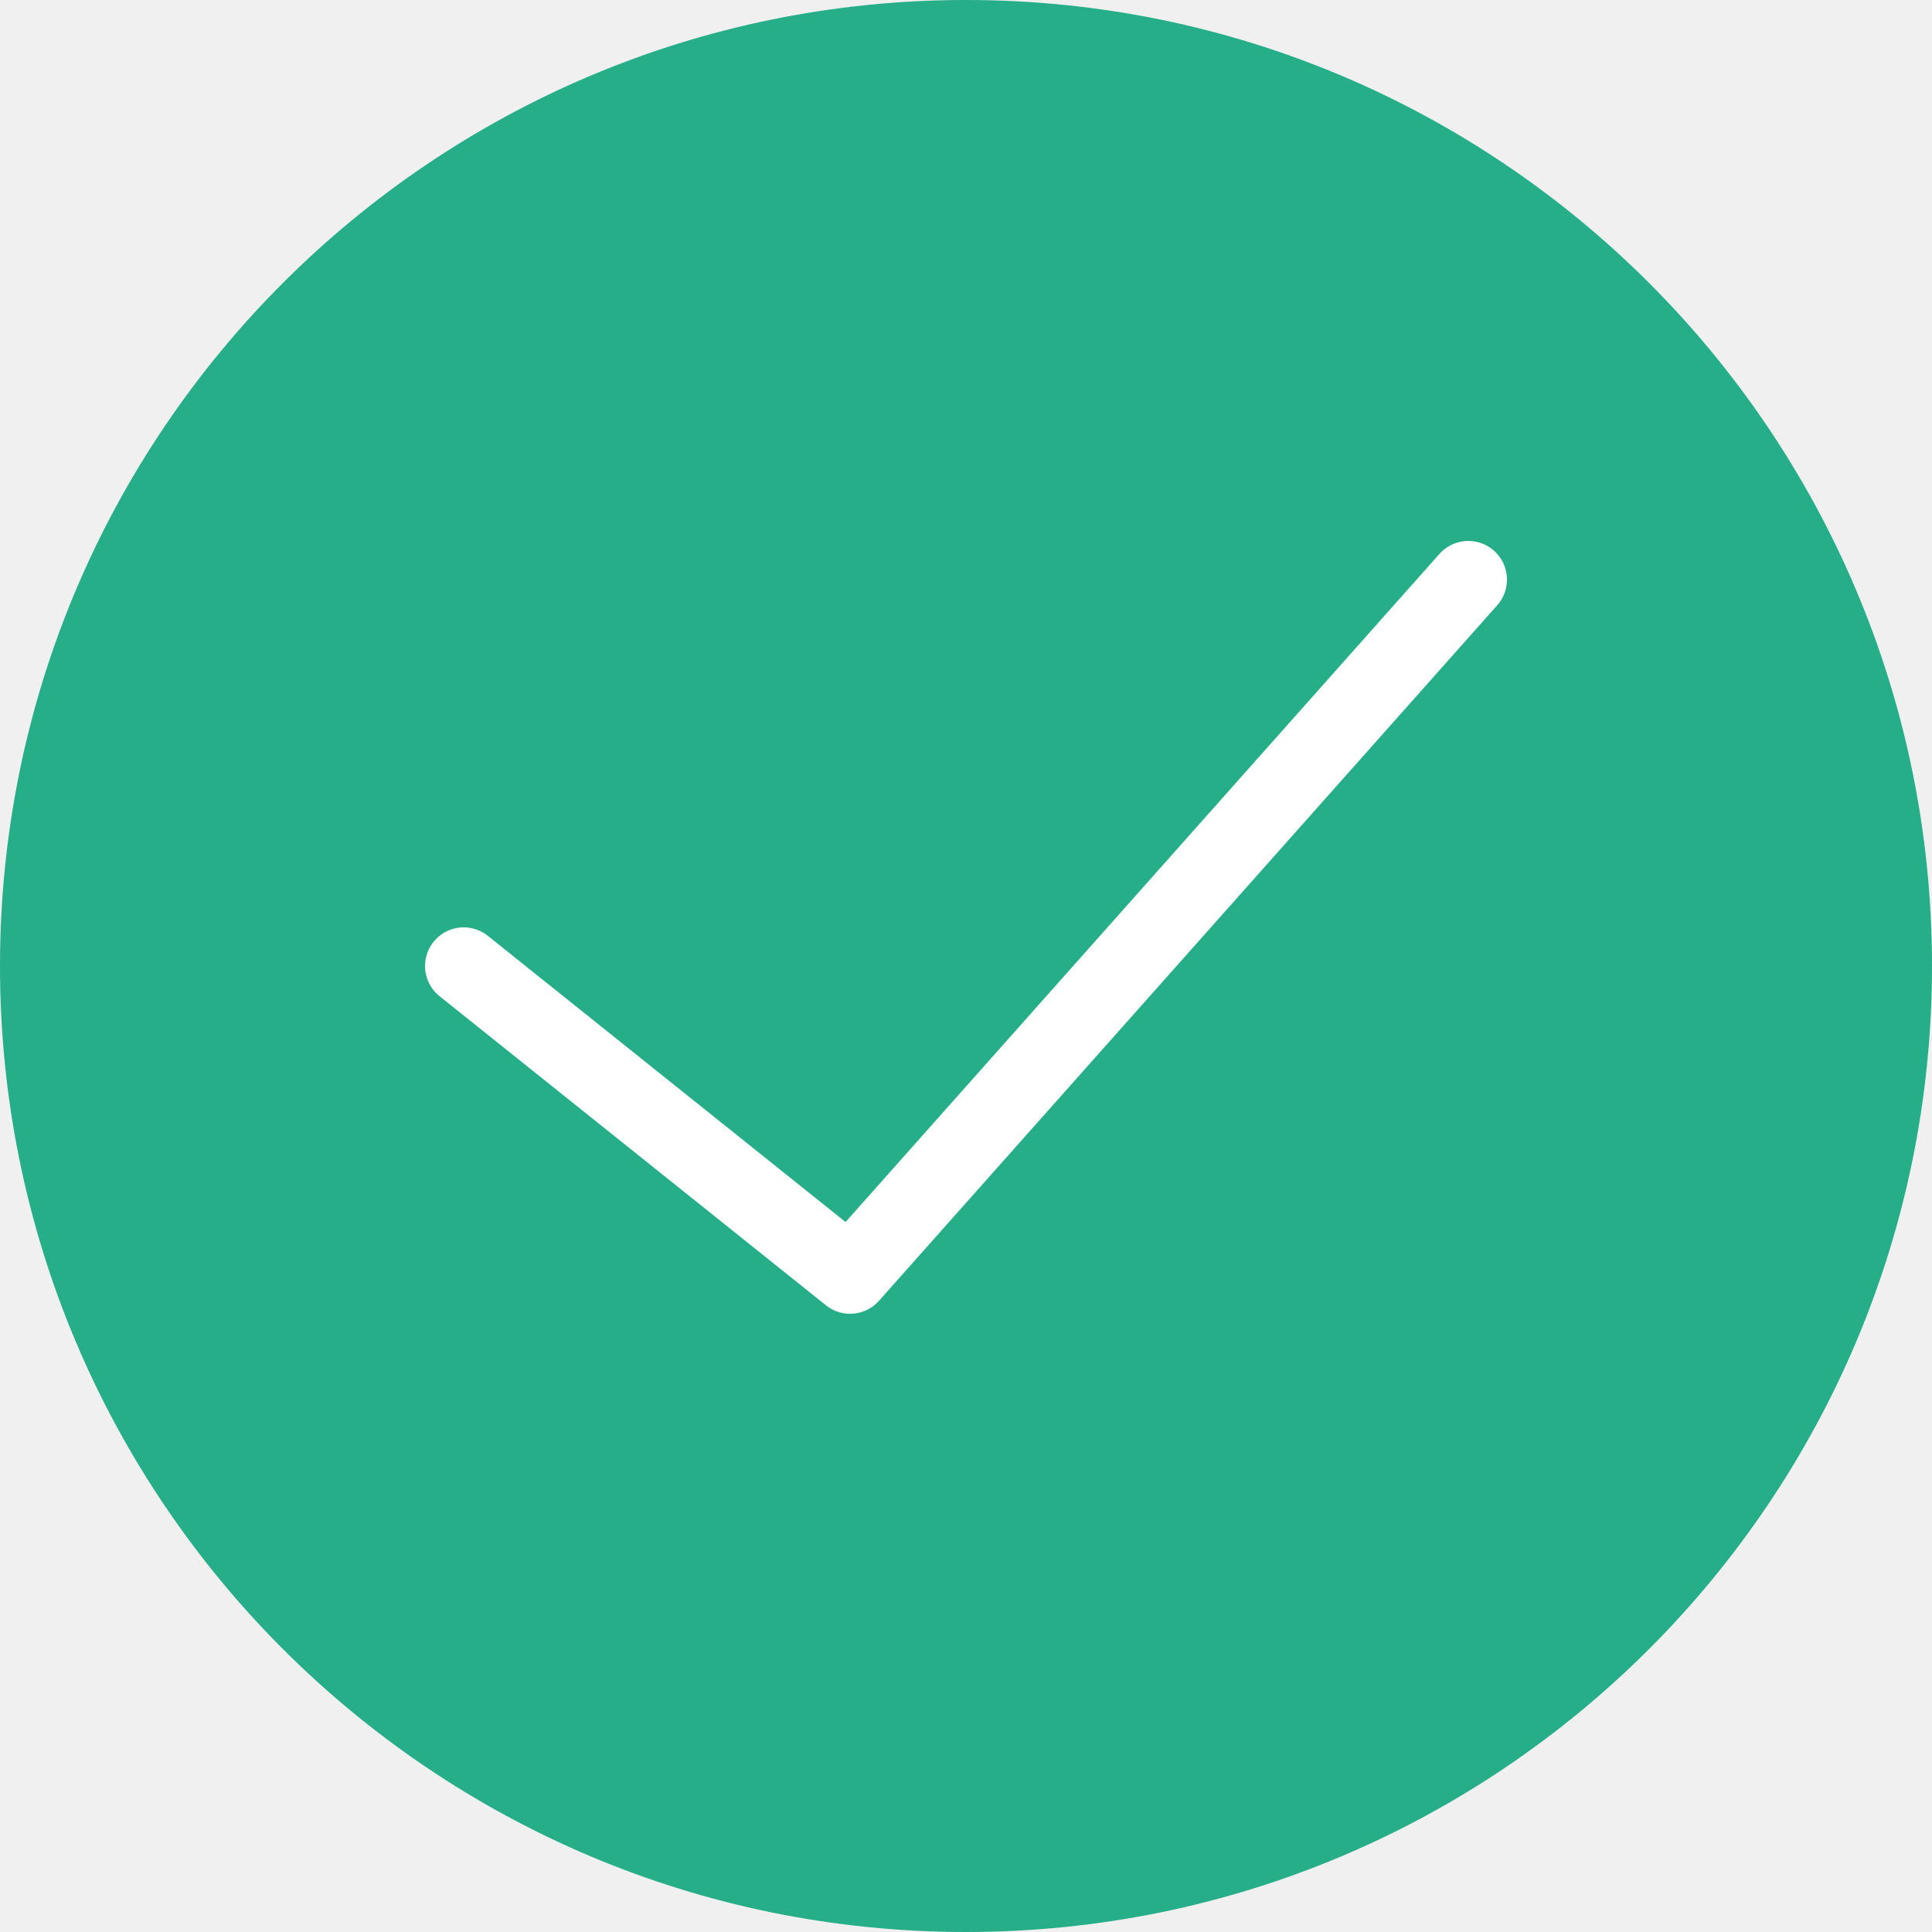
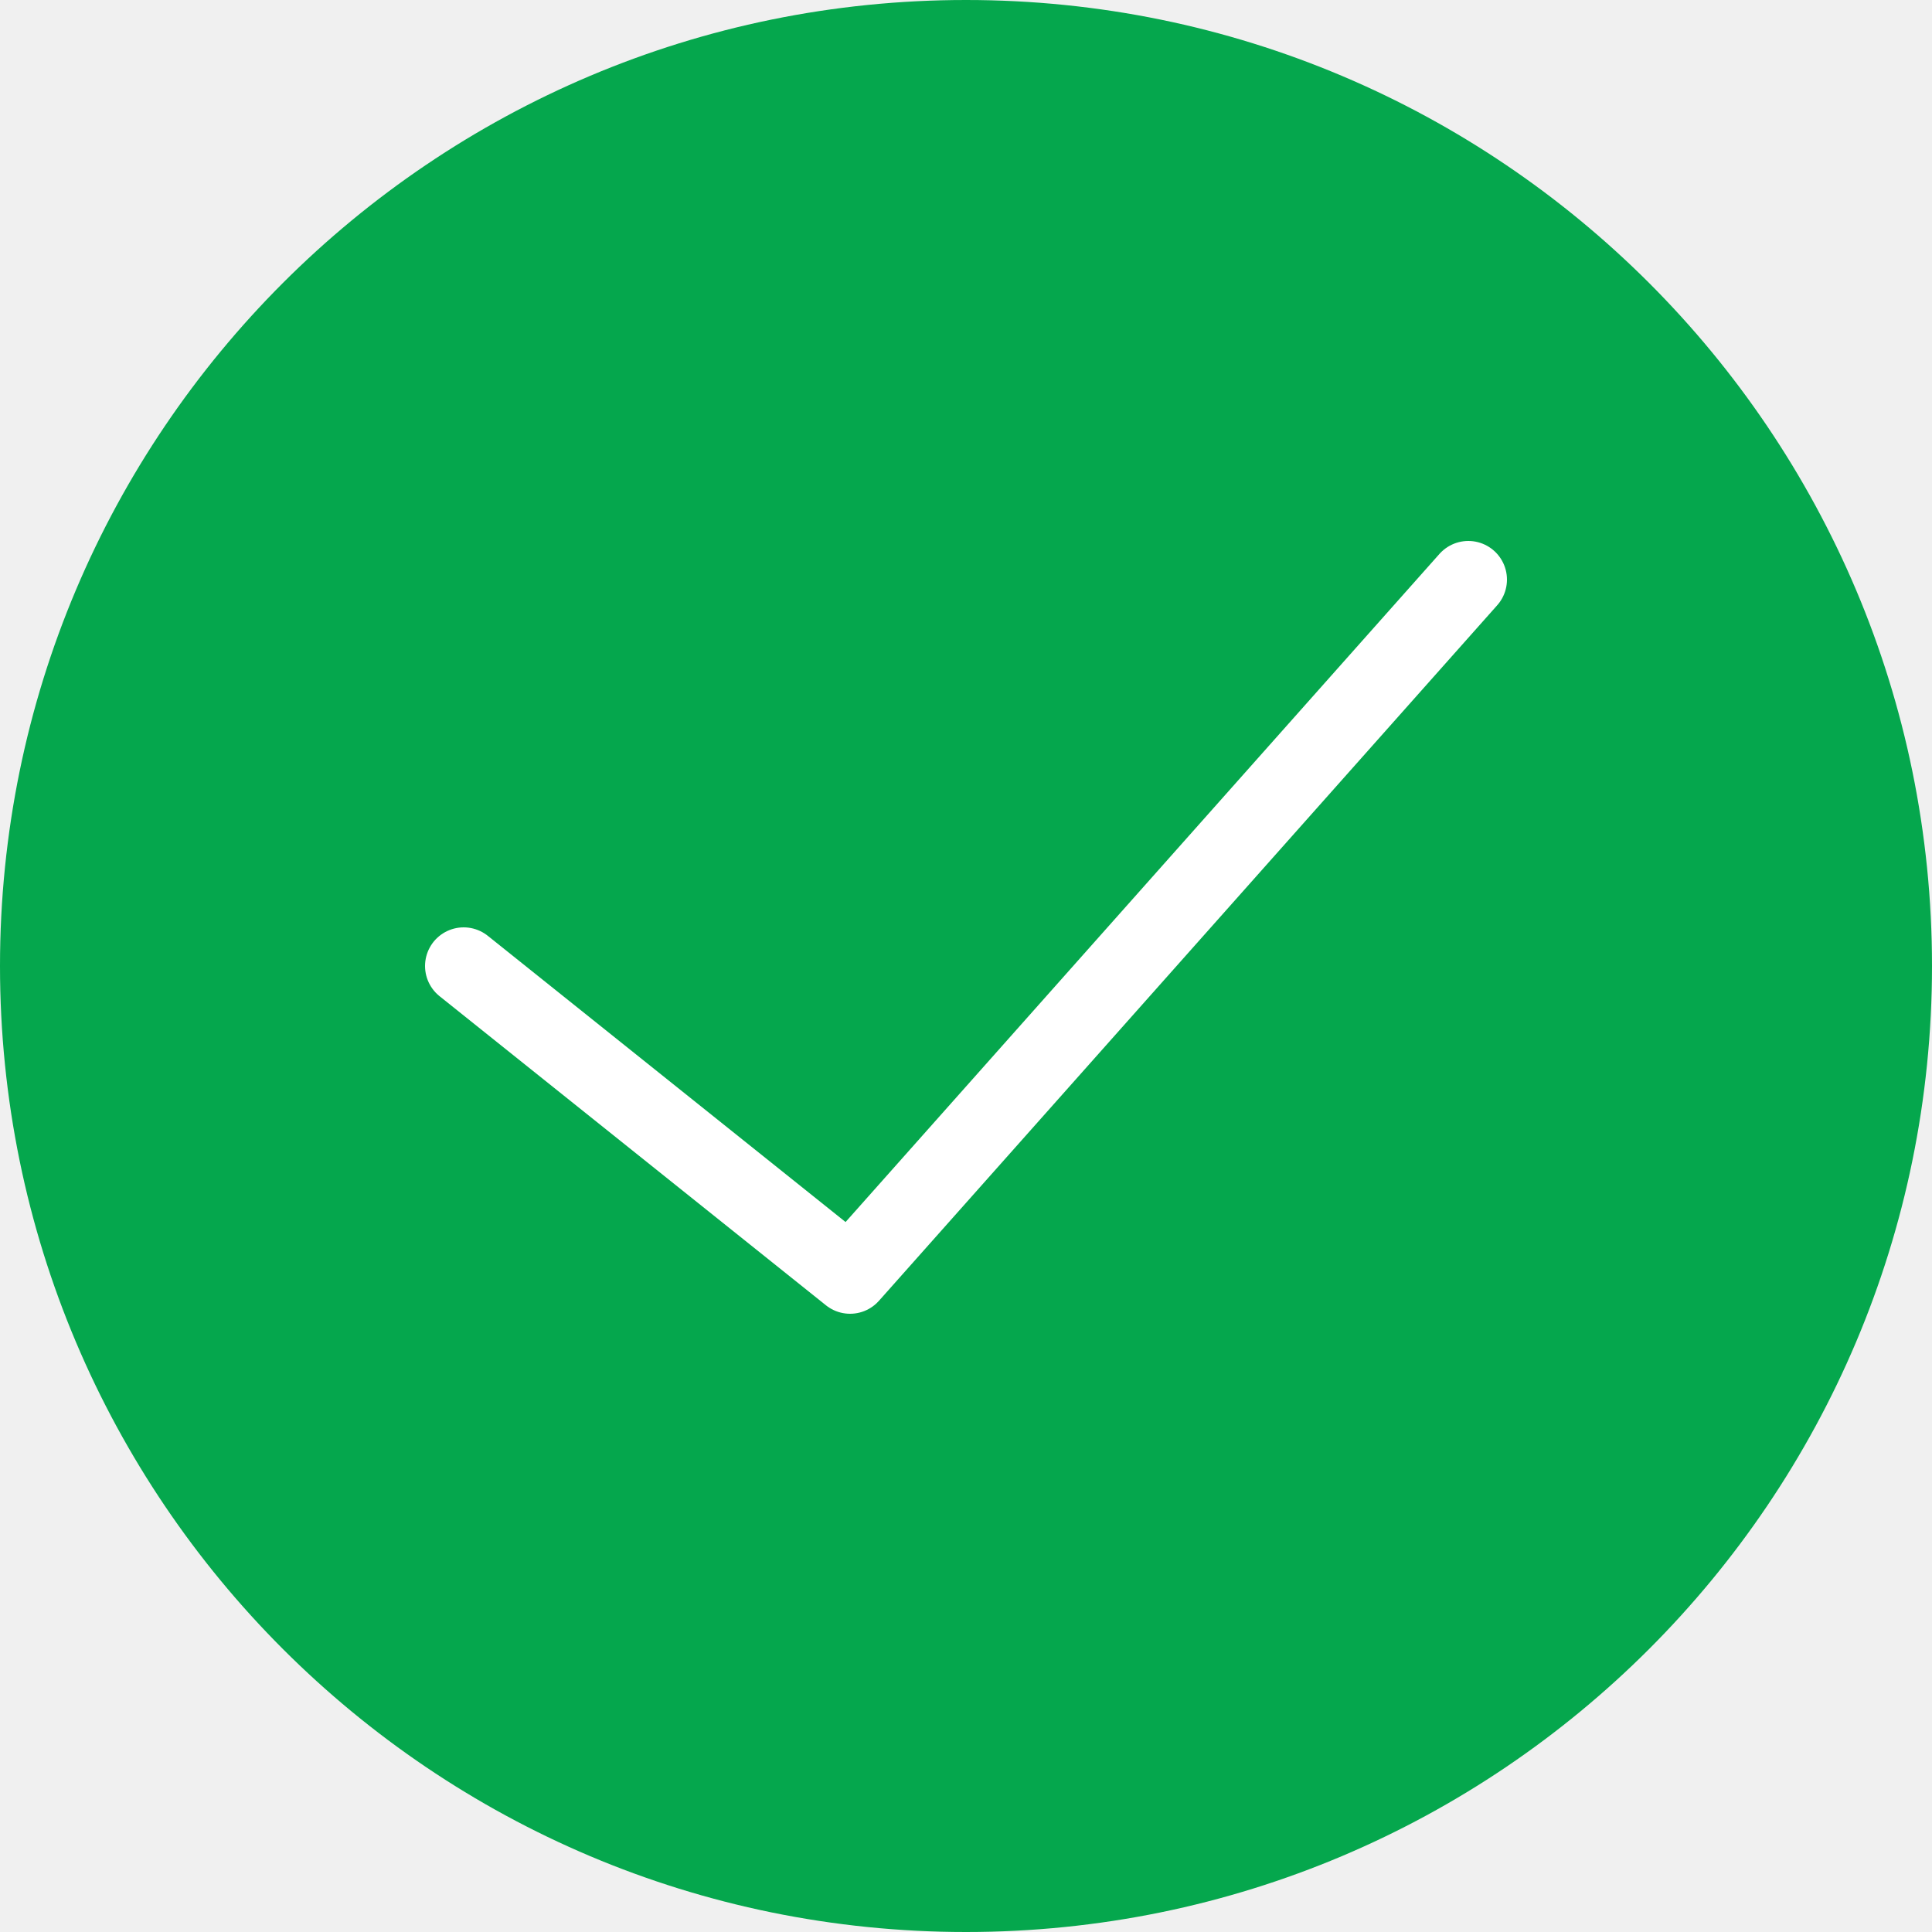
<svg xmlns="http://www.w3.org/2000/svg" version="1.1" id="Capa_1" x="0px" y="0px" viewBox="0 0 50 50" style="enable-background:new 0 0 50 50;" xml:space="preserve">
-   <circle style="fill:#25AE88;" cx="25" cy="25" r="25" />
+   <circle style="fill:#05a74d;" cx="25" cy="25" r="25" />
  <polyline style="fill:none;stroke:#FFFFFF;stroke-width:2;stroke-linecap:round;stroke-linejoin:round;stroke-miterlimit:10;" points="  38,15 22,33 12,25 " />
  <g>
</g>
  <g>
</g>
  <g>
</g>
  <g>
</g>
  <g>
</g>
  <g>
</g>
  <g>
</g>
  <g>
</g>
  <g>
</g>
  <g>
</g>
  <g>
</g>
  <g>
</g>
  <g>
</g>
  <g>
</g>
  <g>
</g>
</svg>
